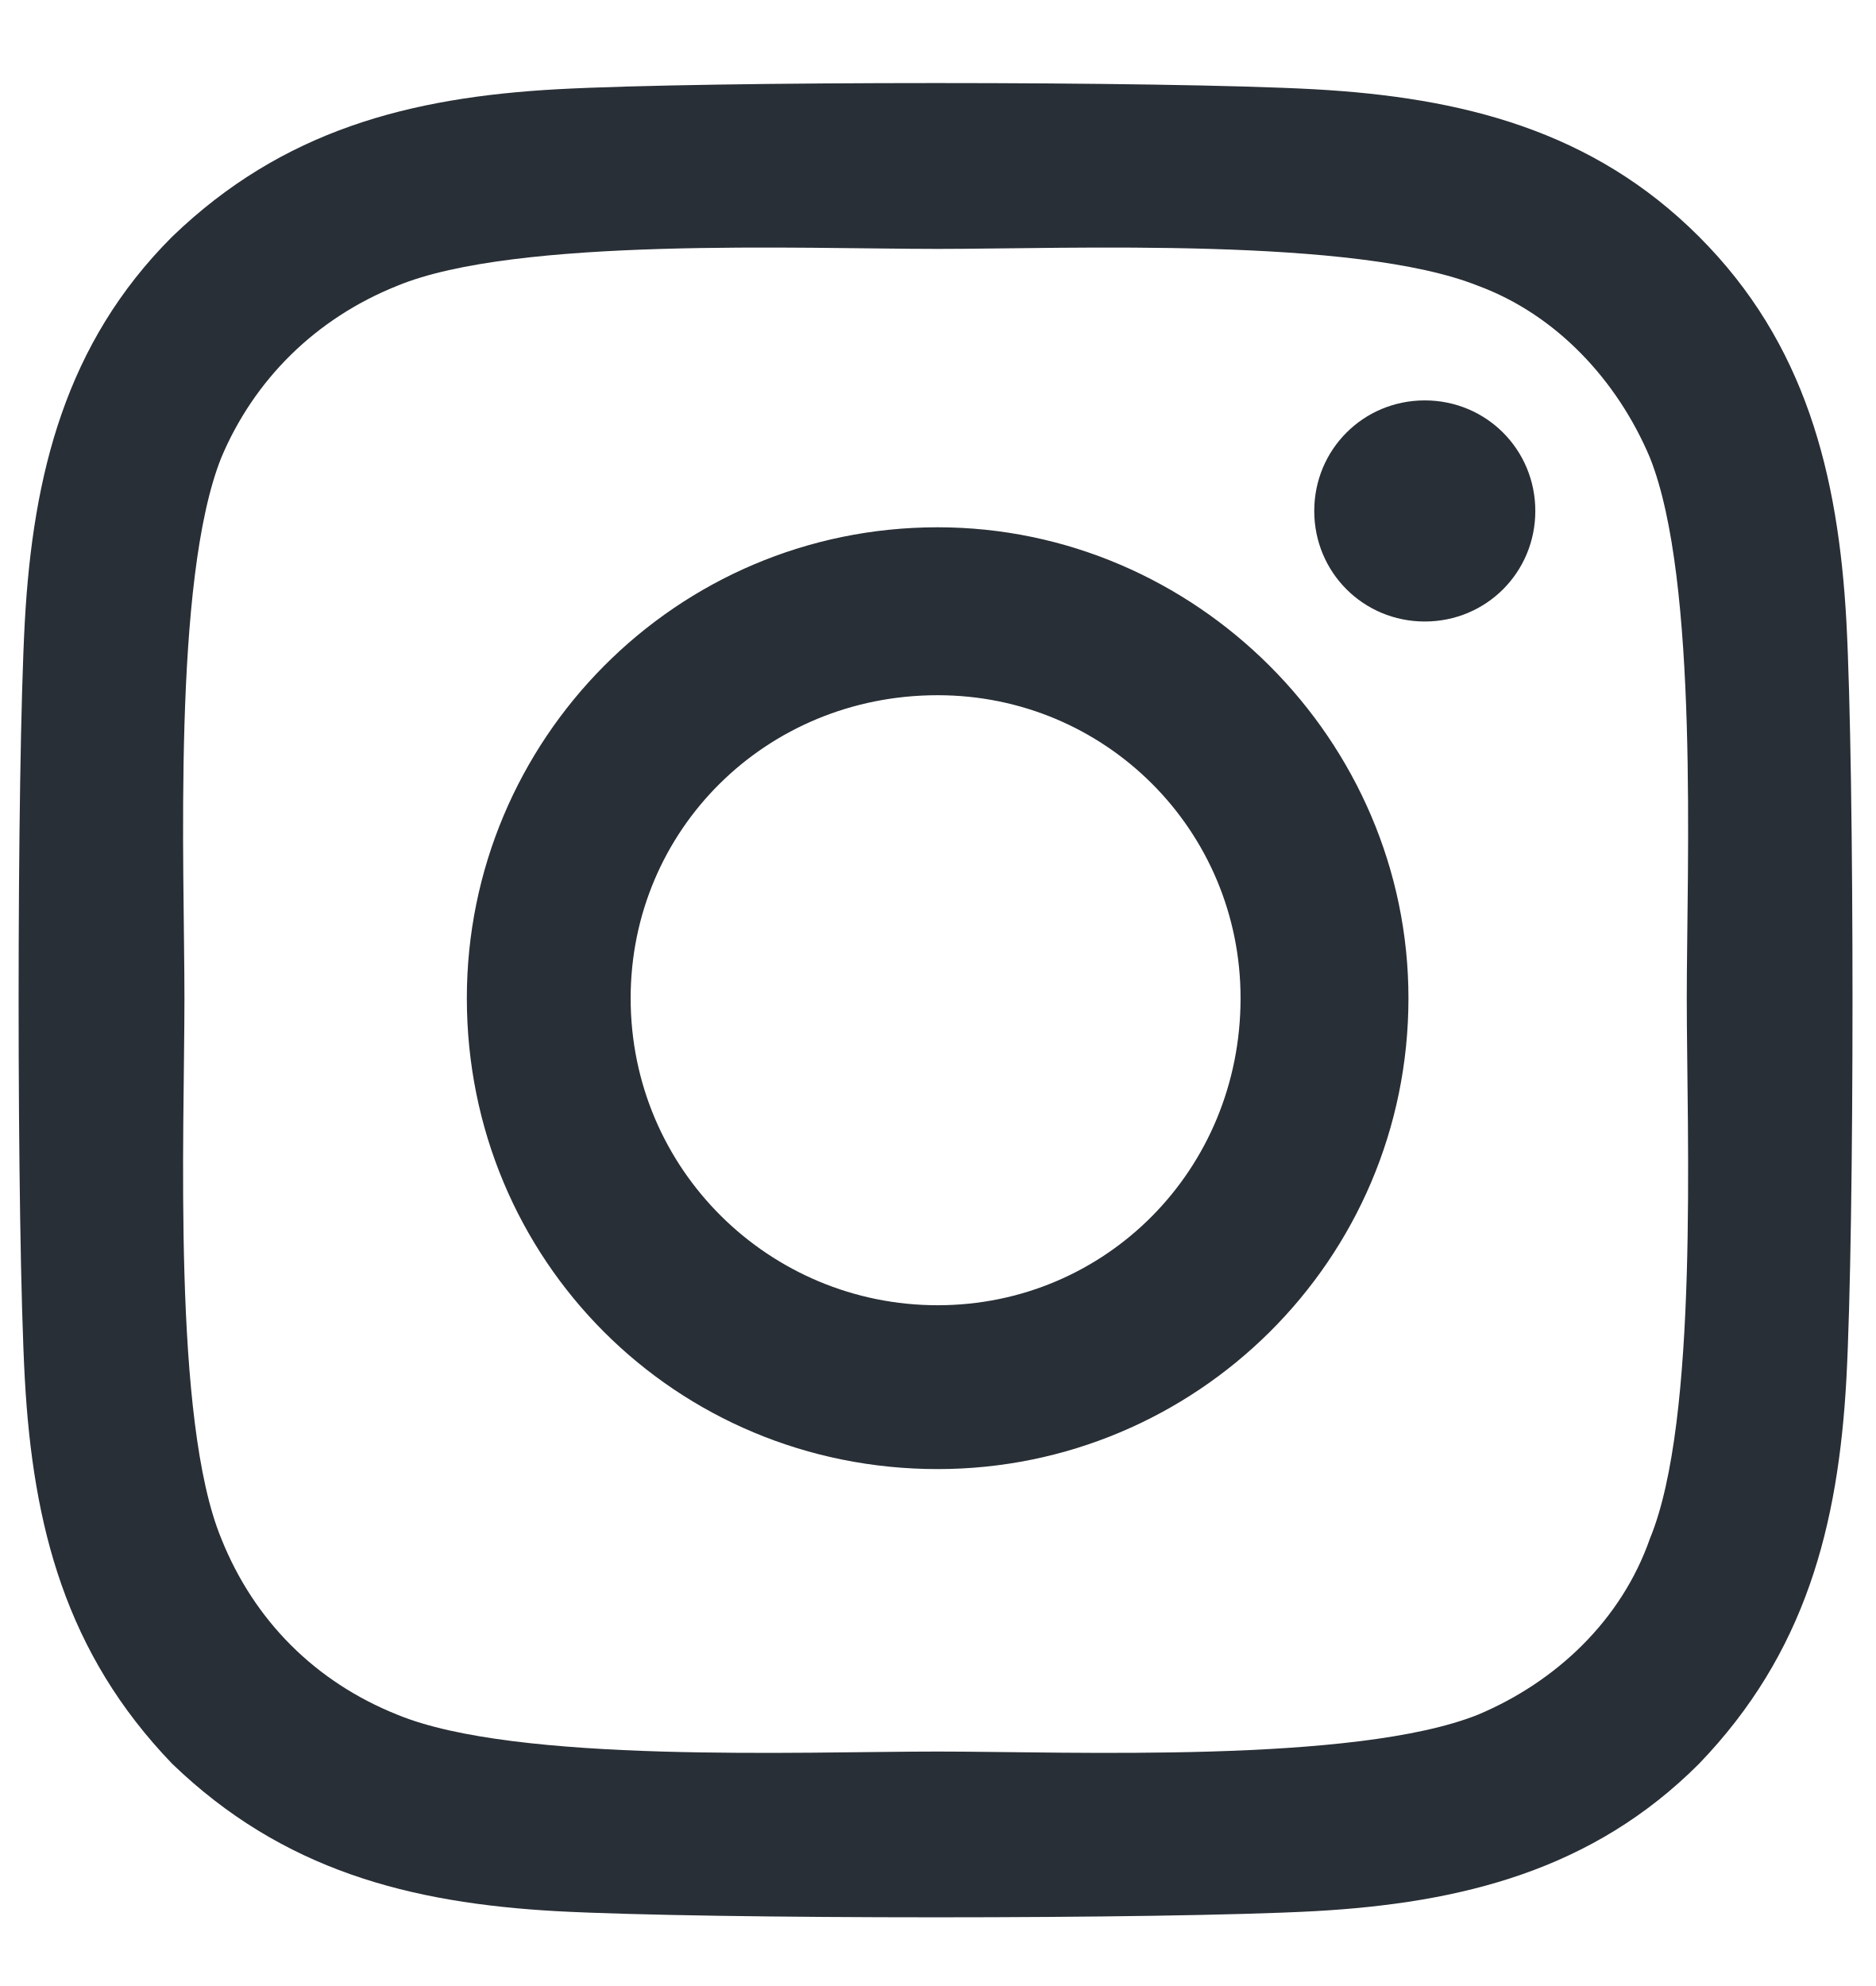
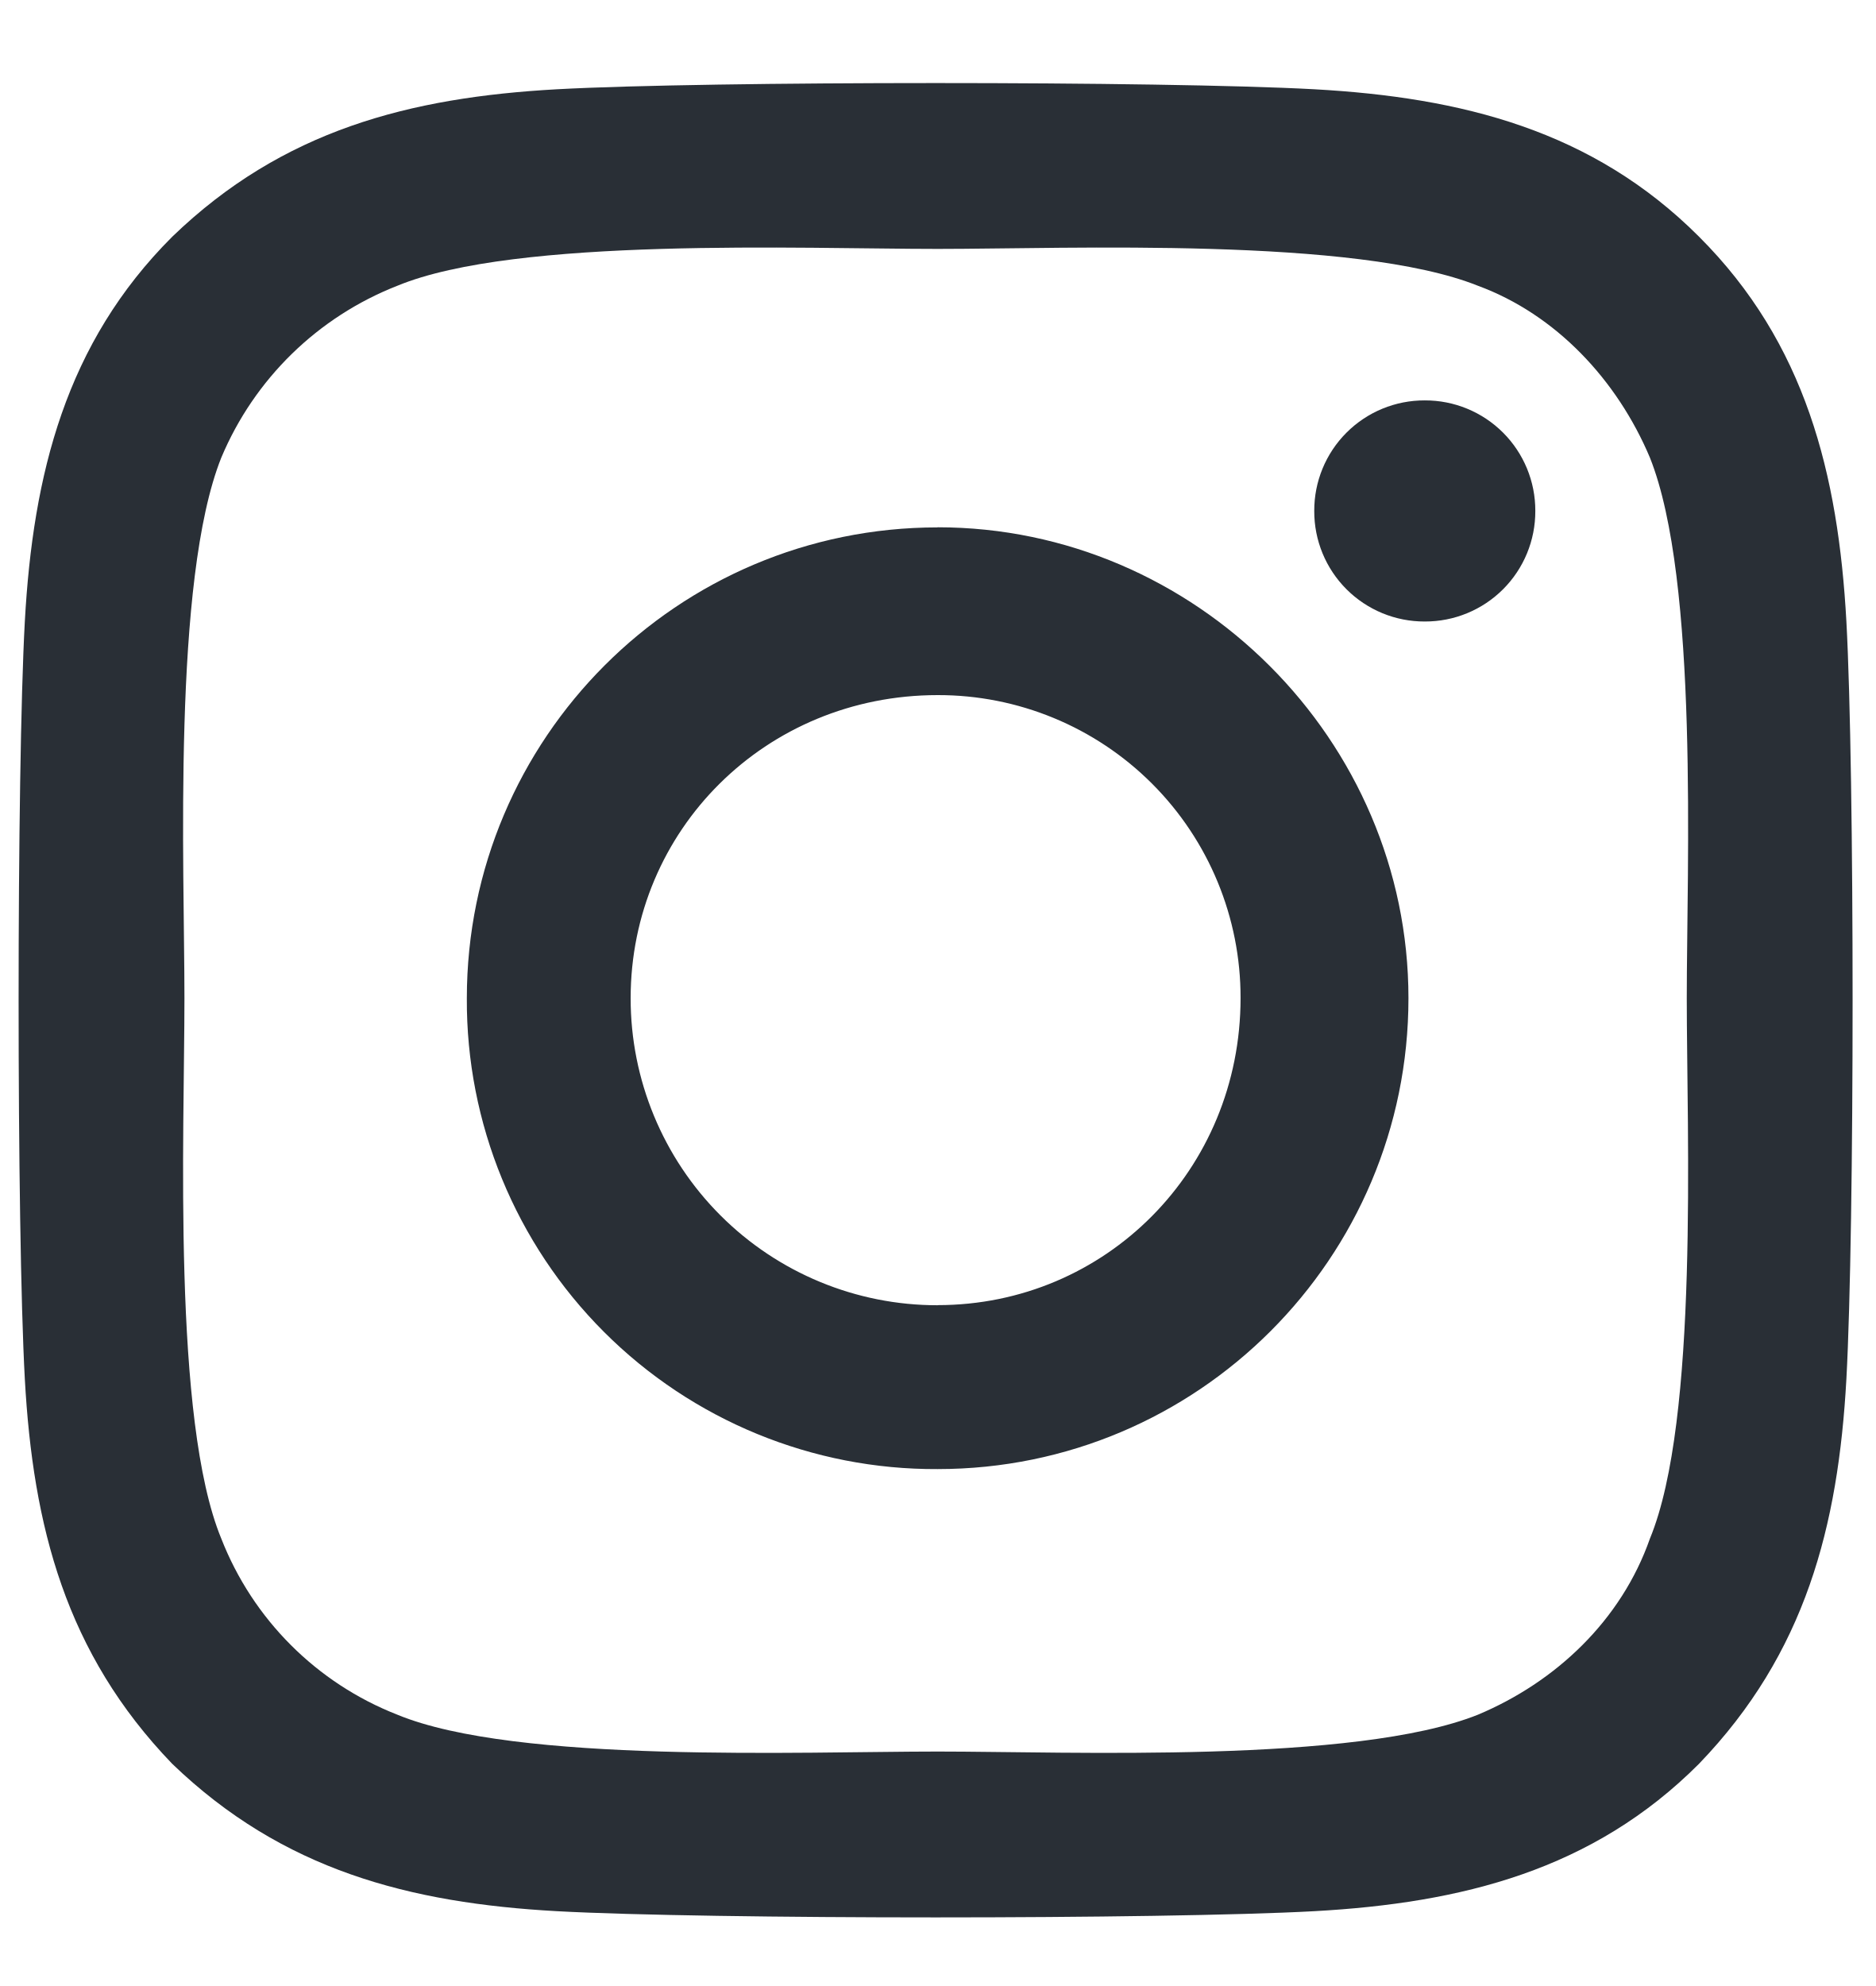
- <svg xmlns="http://www.w3.org/2000/svg" width="17" height="18" viewBox="0 0 17 18" fill="none">
-   <path d="M8.5 4.779C6.125 4.779 4.232 6.709 4.232 9.047C4.232 11.422 6.125 13.315 8.5 13.315C10.838 13.315 12.768 11.422 12.768 9.047C12.768 6.709 10.838 4.779 8.5 4.779ZM8.5 11.83C6.979 11.83 5.717 10.605 5.717 9.047C5.717 7.525 6.941 6.301 8.5 6.301C10.021 6.301 11.246 7.525 11.246 9.047C11.246 10.605 10.021 11.83 8.5 11.83ZM13.918 4.631C13.918 4.074 13.473 3.629 12.916 3.629C12.359 3.629 11.914 4.074 11.914 4.631C11.914 5.188 12.359 5.633 12.916 5.633C13.473 5.633 13.918 5.188 13.918 4.631ZM16.738 5.633C16.664 4.297 16.367 3.109 15.402 2.145C14.438 1.18 13.25 0.883 11.914 0.809C10.541 0.734 6.422 0.734 5.049 0.809C3.713 0.883 2.562 1.18 1.561 2.145C0.596 3.109 0.299 4.297 0.225 5.633C0.15 7.006 0.15 11.125 0.225 12.498C0.299 13.834 0.596 14.984 1.561 15.986C2.562 16.951 3.713 17.248 5.049 17.322C6.422 17.396 10.541 17.396 11.914 17.322C13.25 17.248 14.438 16.951 15.402 15.986C16.367 14.984 16.664 13.834 16.738 12.498C16.812 11.125 16.812 7.006 16.738 5.633ZM14.957 13.945C14.697 14.688 14.104 15.244 13.398 15.541C12.285 15.986 9.688 15.875 8.5 15.875C7.275 15.875 4.678 15.986 3.602 15.541C2.859 15.244 2.303 14.688 2.006 13.945C1.561 12.869 1.672 10.271 1.672 9.047C1.672 7.859 1.561 5.262 2.006 4.148C2.303 3.443 2.859 2.887 3.602 2.59C4.678 2.145 7.275 2.256 8.5 2.256C9.688 2.256 12.285 2.145 13.398 2.59C14.104 2.85 14.66 3.443 14.957 4.148C15.402 5.262 15.291 7.859 15.291 9.047C15.291 10.271 15.402 12.869 14.957 13.945Z" fill="#292F36" />
+ <svg xmlns="http://www.w3.org/2000/svg" width="17" height="18" fill="none">
+   <path d="M8.5 4.78a4.268 4.268 0 0 0-4.268 4.267A4.245 4.245 0 0 0 8.5 13.315a4.268 4.268 0 0 0 4.268-4.268c0-2.338-1.93-4.268-4.268-4.268Zm0 7.05a2.78 2.78 0 0 1-2.783-2.783C5.717 7.525 6.94 6.3 8.5 6.3a2.74 2.74 0 0 1 2.746 2.746c0 1.558-1.225 2.783-2.746 2.783Zm5.418-7.2a.998.998 0 0 0-1.002-1.001.998.998 0 0 0-1.002 1.002.998.998 0 0 0 1.002 1.002.998.998 0 0 0 1.002-1.002Zm2.82 1.003c-.074-1.336-.37-2.524-1.336-3.488C14.438 1.18 13.25.883 11.914.809 10.541.734 6.422.734 5.05.809c-1.336.074-2.487.37-3.488 1.336C.596 3.109.299 4.297.225 5.633c-.075 1.373-.075 5.492 0 6.865.074 1.336.37 2.486 1.336 3.488 1.002.965 2.152 1.262 3.488 1.336 1.373.075 5.492.075 6.865 0 1.336-.074 2.524-.37 3.488-1.336.965-1.002 1.262-2.152 1.336-3.488.075-1.373.075-5.492 0-6.865Zm-1.781 8.312c-.26.742-.854 1.3-1.559 1.596-1.113.445-3.71.334-4.898.334-1.225 0-3.822.111-4.898-.334a2.814 2.814 0 0 1-1.596-1.596c-.445-1.076-.334-3.674-.334-4.898 0-1.188-.111-3.785.334-4.899A2.862 2.862 0 0 1 3.602 2.59c1.076-.445 3.673-.334 4.898-.334 1.188 0 3.785-.111 4.898.334.706.26 1.262.853 1.559 1.558.445 1.114.334 3.711.334 4.899 0 1.224.111 3.822-.334 4.898Z" fill="#292F36" />
</svg>
